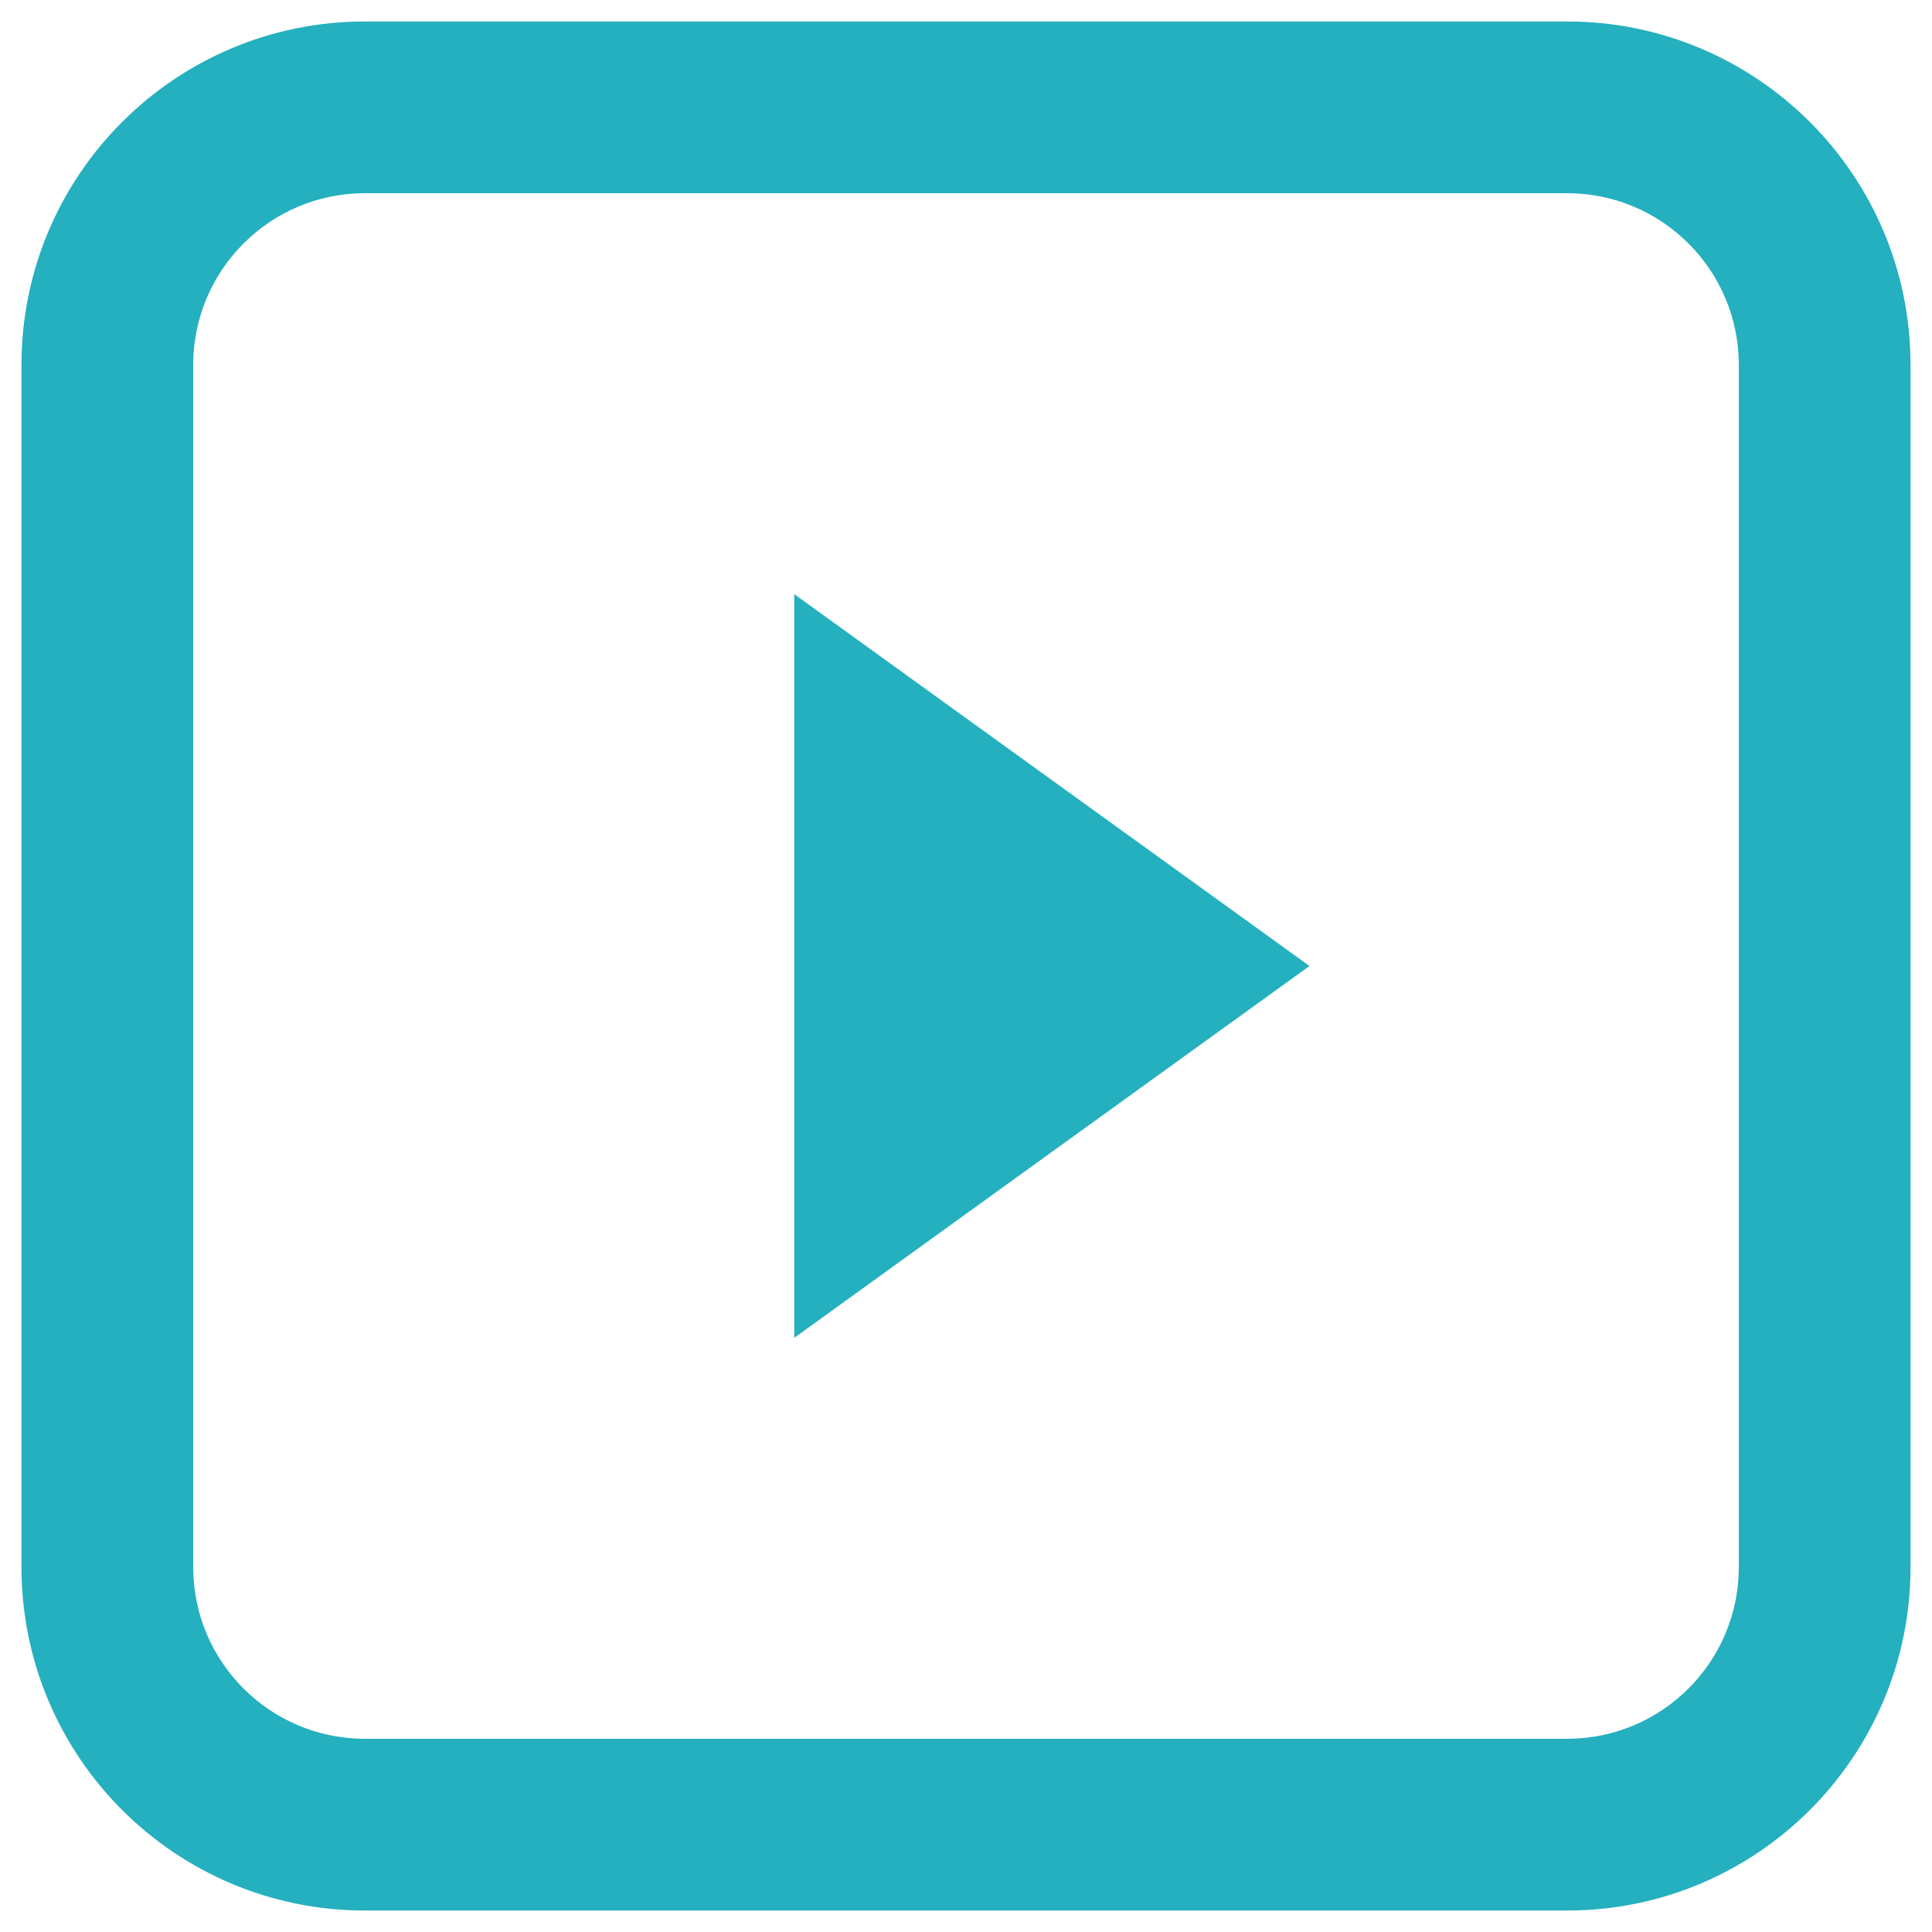
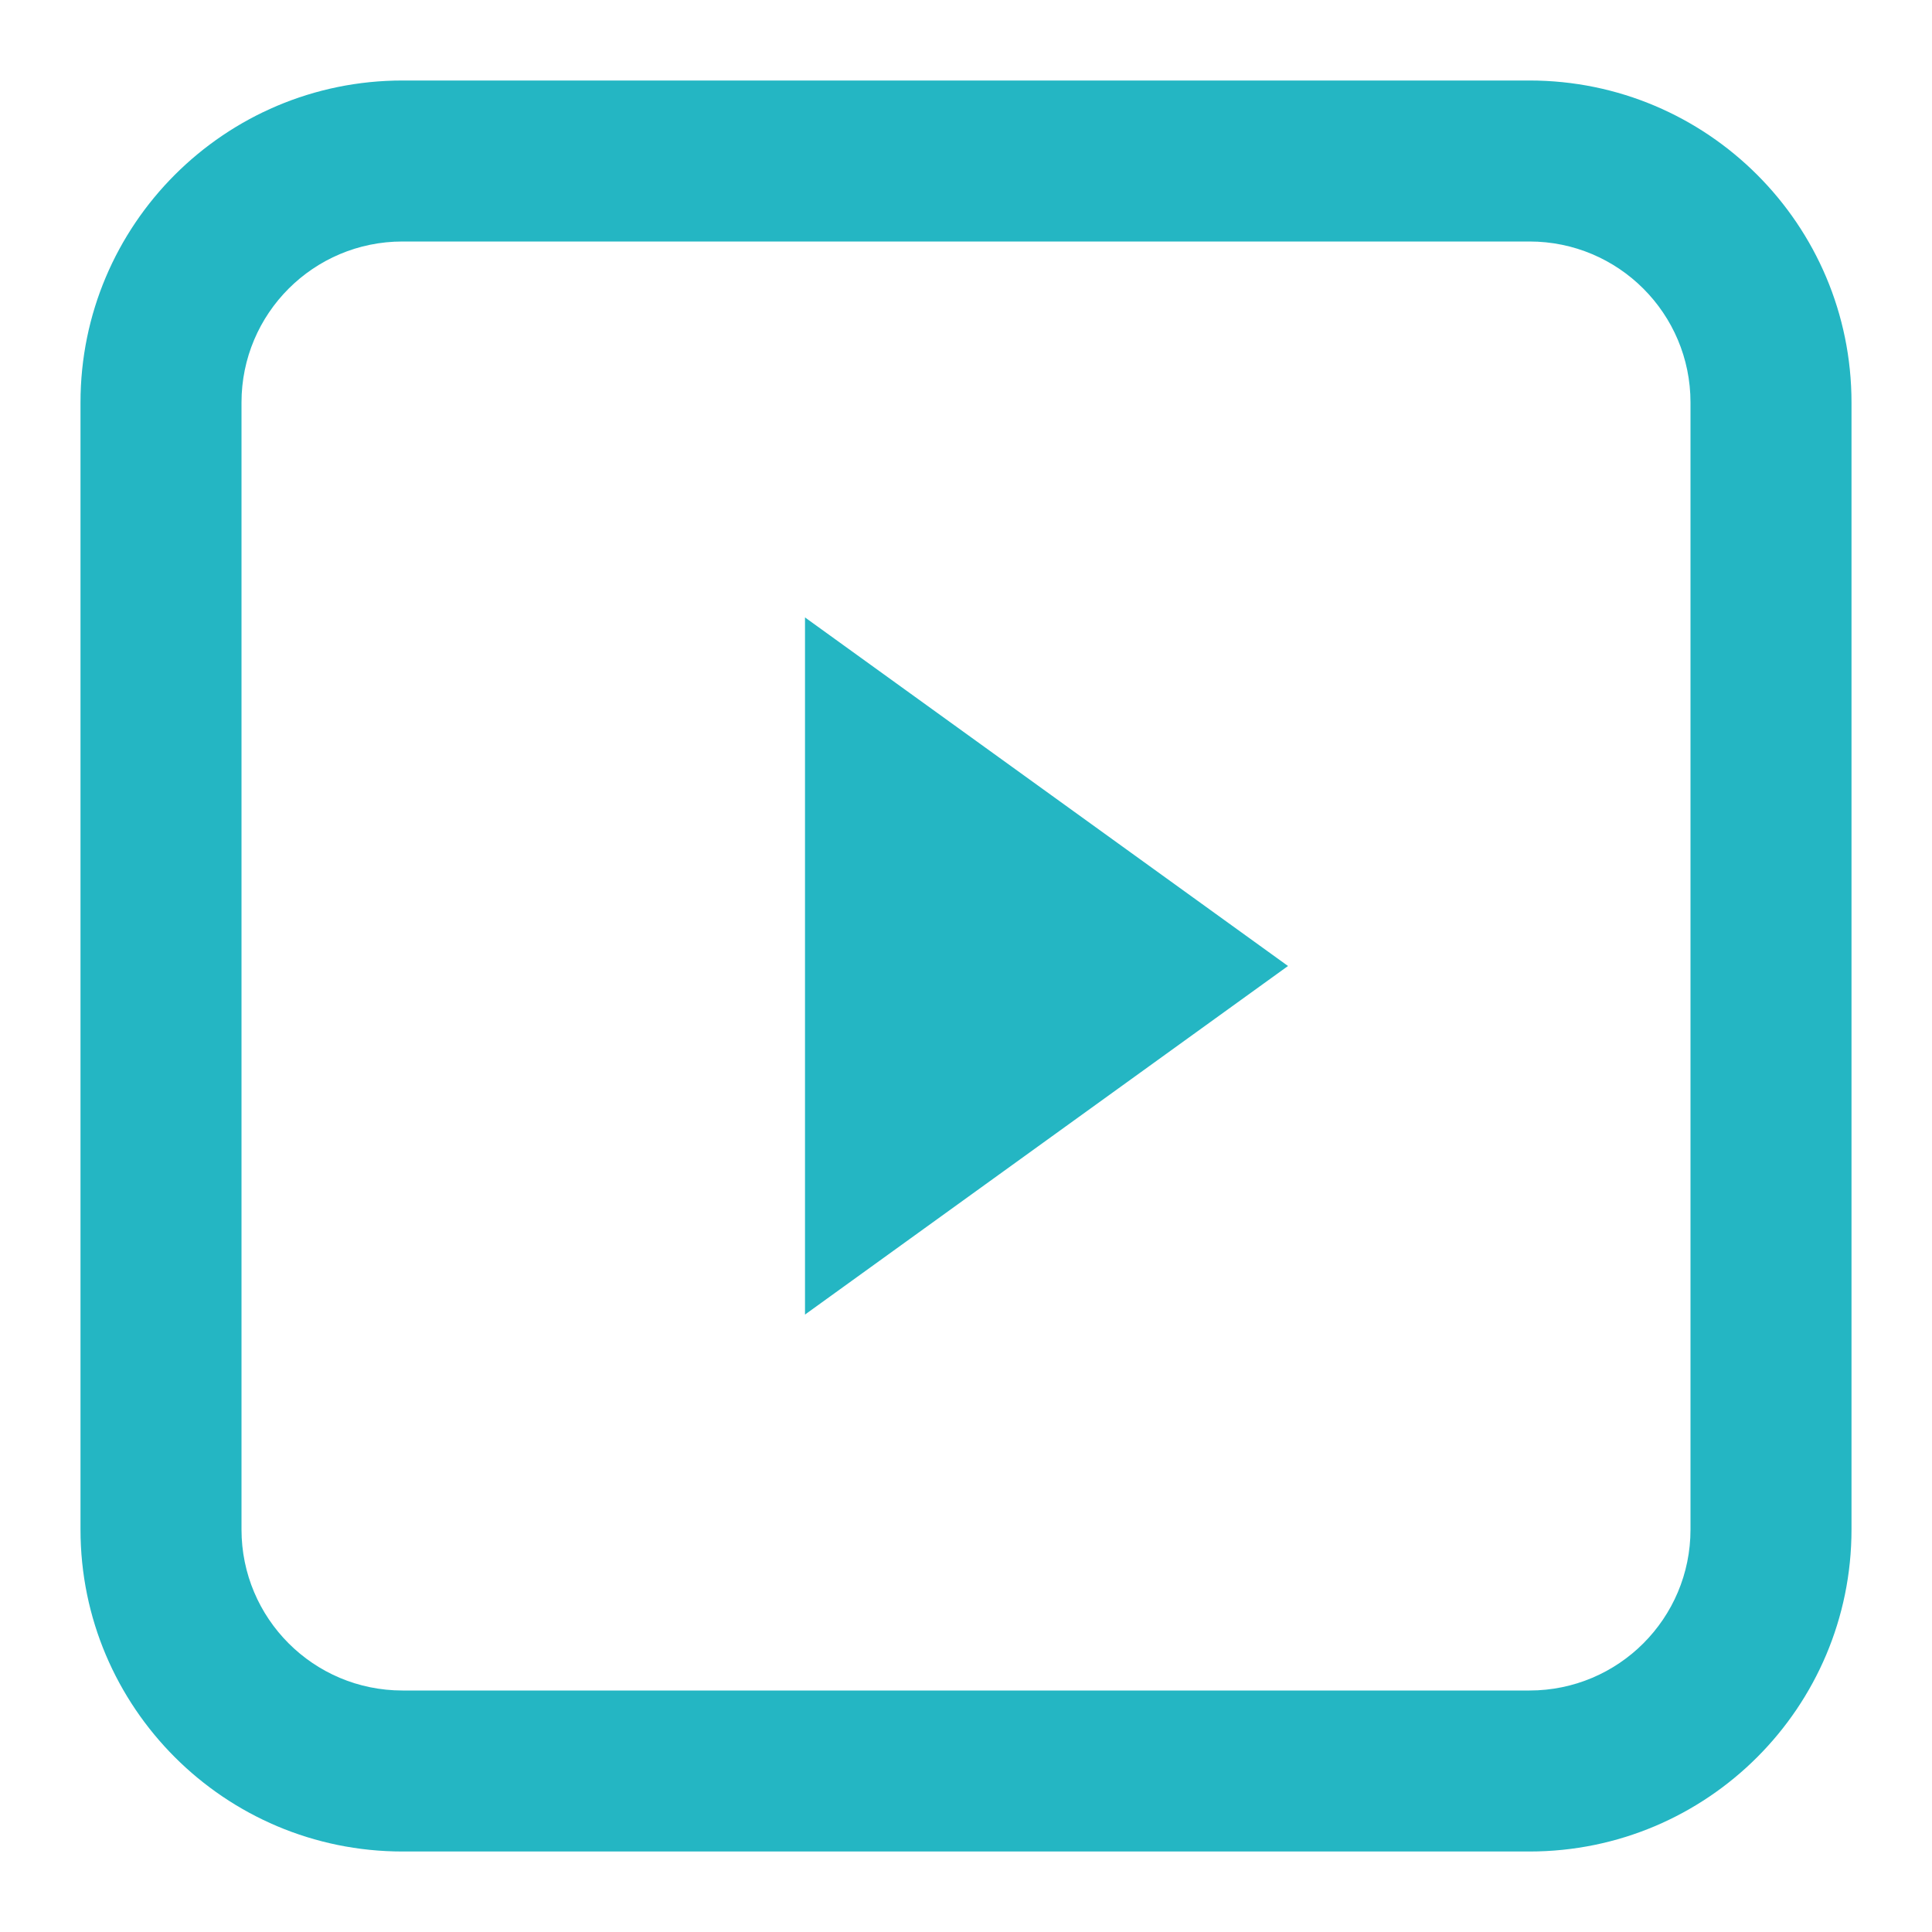
- <svg xmlns="http://www.w3.org/2000/svg" width="60" height="60" viewBox="0 0 60 60" fill="none">
-   <path fill-rule="evenodd" clip-rule="evenodd" d="M48.667 6H11.333C8.388 6 6 8.388 6 11.333V48.667C6 51.612 8.388 54 11.333 54H48.667C51.612 54 54 51.612 54 48.667V11.333C54 8.388 51.612 6 48.667 6ZM11.333 0.667C5.442 0.667 0.667 5.442 0.667 11.333V48.667C0.667 54.558 5.442 59.333 11.333 59.333H48.667C54.558 59.333 59.333 54.558 59.333 48.667V11.333C59.333 5.442 54.558 0.667 48.667 0.667H11.333Z" fill="#24B0BE" />
-   <path d="M40.667 30L24.667 41.547V18.453L40.667 30Z" fill="#24B0BE" />
+ <svg xmlns="http://www.w3.org/2000/svg" width="24" height="24" viewBox="0 0 24 24" fill="#24B6C3">
+   <path fill-rule="evenodd" clip-rule="evenodd" d="M19 3H5C3.895 3 3 3.895 3 5V19C3 20.105 3.895 21 5 21H19C20.105 21 21 20.105 21 19V5C21 3.895 20.105 3 19 3ZM5 1C2.791 1 1 2.791 1 5V19C1 21.209 2.791 23 5 23H19C21.209 23 23 21.209 23 19V5C23 2.791 21.209 1 19 1H5Z" fill="#24B6C3" />
+   <path d="M16 12L10 16.33V7.67L16 12Z" fill=" #24B6C3" />
</svg>
